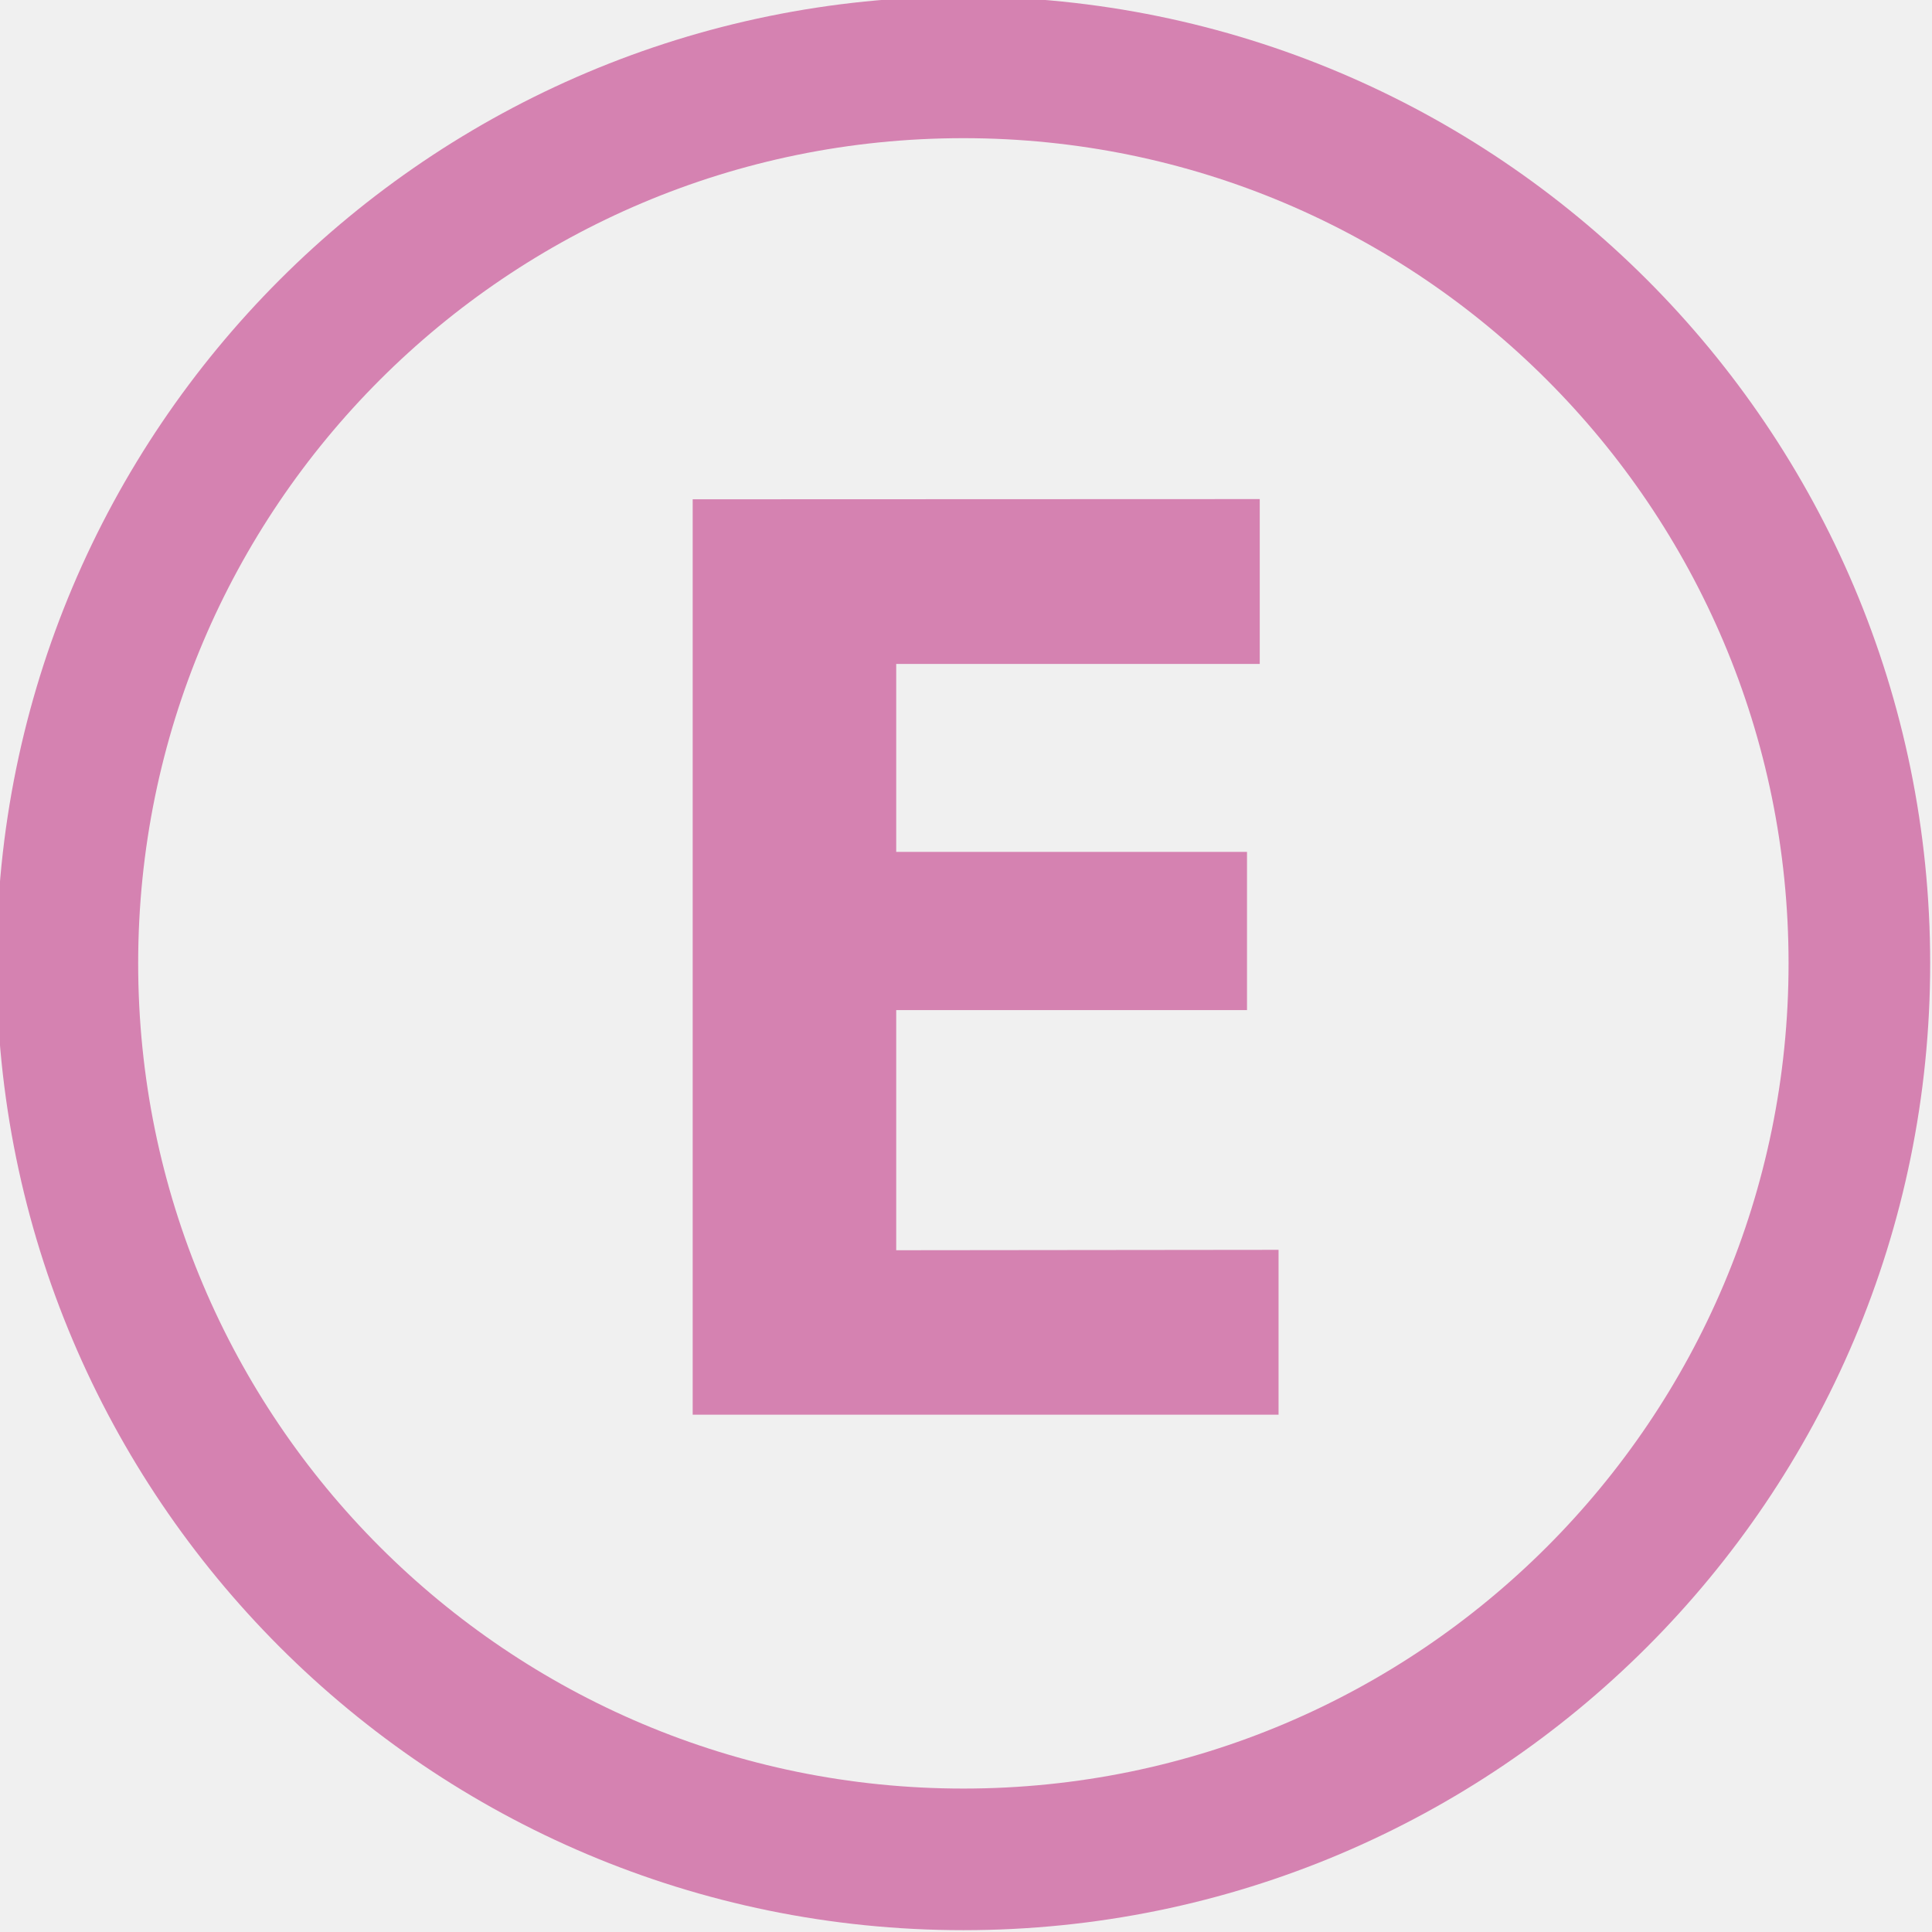
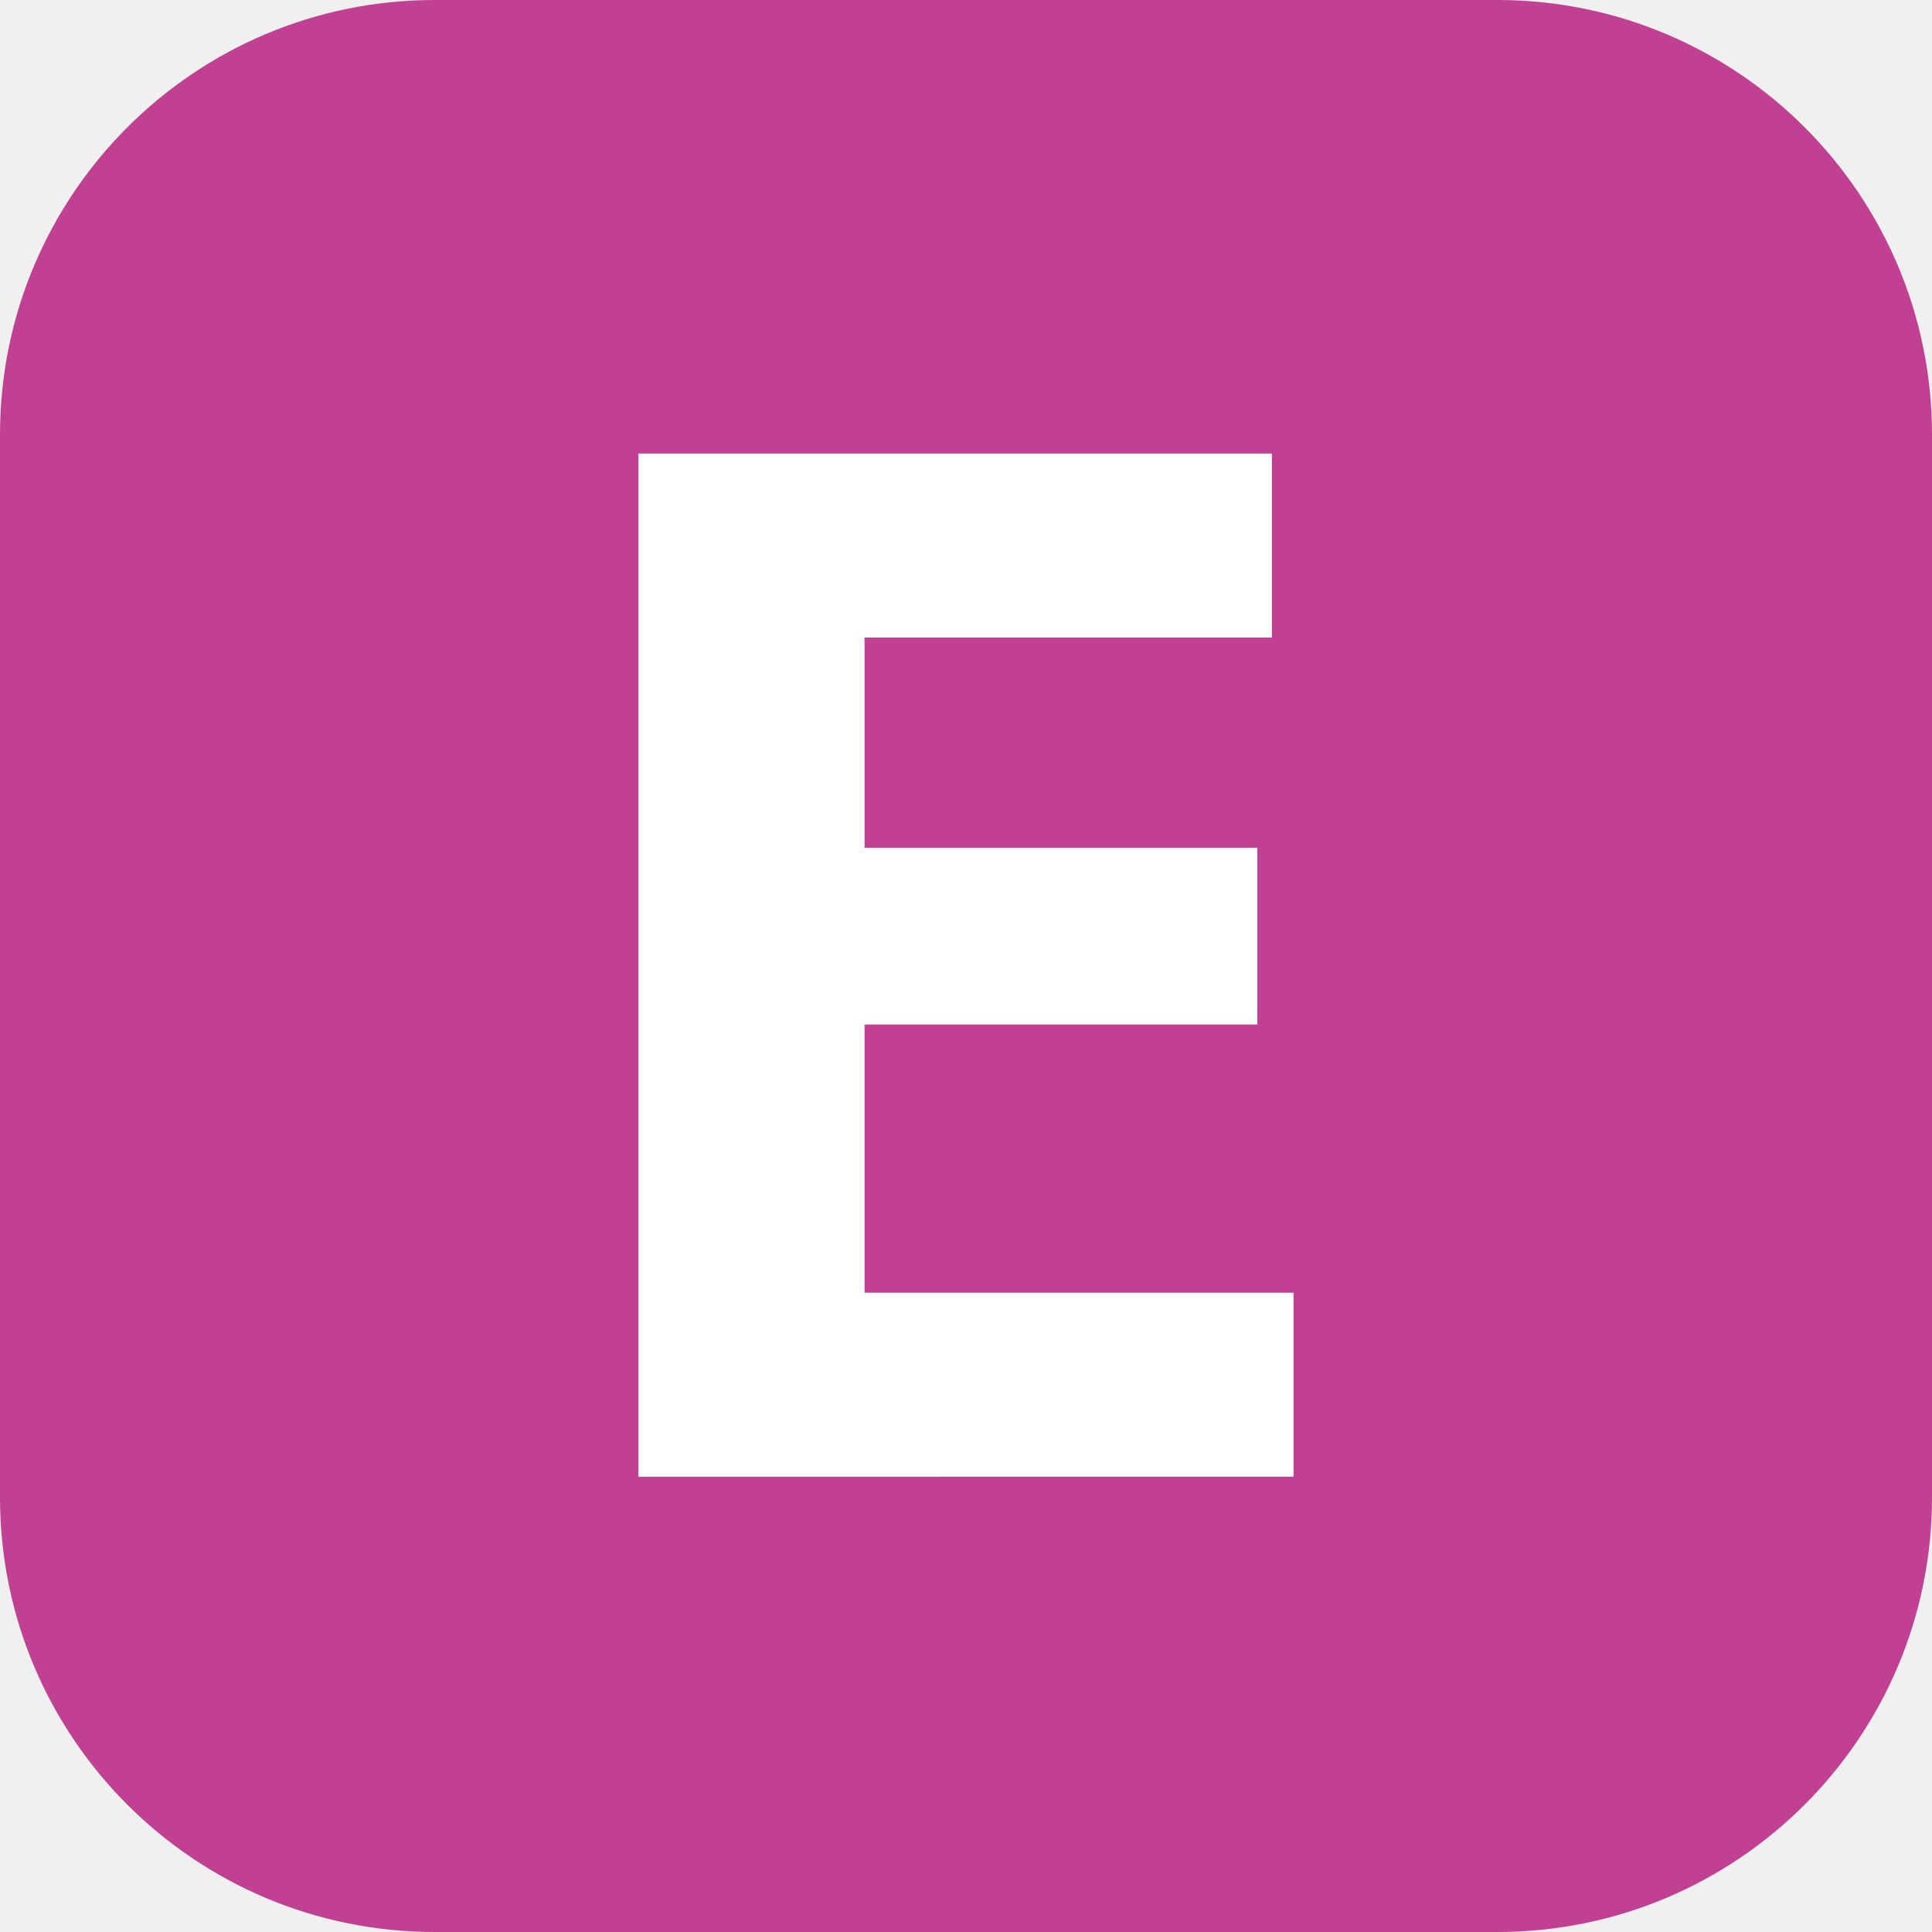
- <svg xmlns="http://www.w3.org/2000/svg" version="1.1" id="Calque_1" x="0px" y="0px" viewBox="0 0 955 954.7" style="enable-background:new 0 0 955 954.7;" xml:space="preserve">
-   <style type="text/css">
- 	.st0{fill:#FFFFFF00;stroke:#D582B1;stroke-width:70;stroke-miterlimit:10;}
- 	.st1{fill:#D582B1;}
- </style>
-   <circle class="st0" cx="476.2" cy="476.2" r="442.9" />
-   <path class="st1" d="M342.4,699.3V246.8l280.3-0.1v81.5H443v92.9h173.4v78.2H443V618l189-0.2v81.5H342.4" />
+ <svg xmlns="http://www.w3.org/2000/svg" width="250px" height="250px" viewBox="0 0 283.46 283.46">
+   <rect fill="#C04191" width="283.46" height="283.46" rx="63.78" />
+   <path fill="#FFF" d="M93.67,216.67V66.54h92.94v27h-59.76v30.84h57.62v25.94h-57.62v39.34h62.94v27z" />
</svg>
